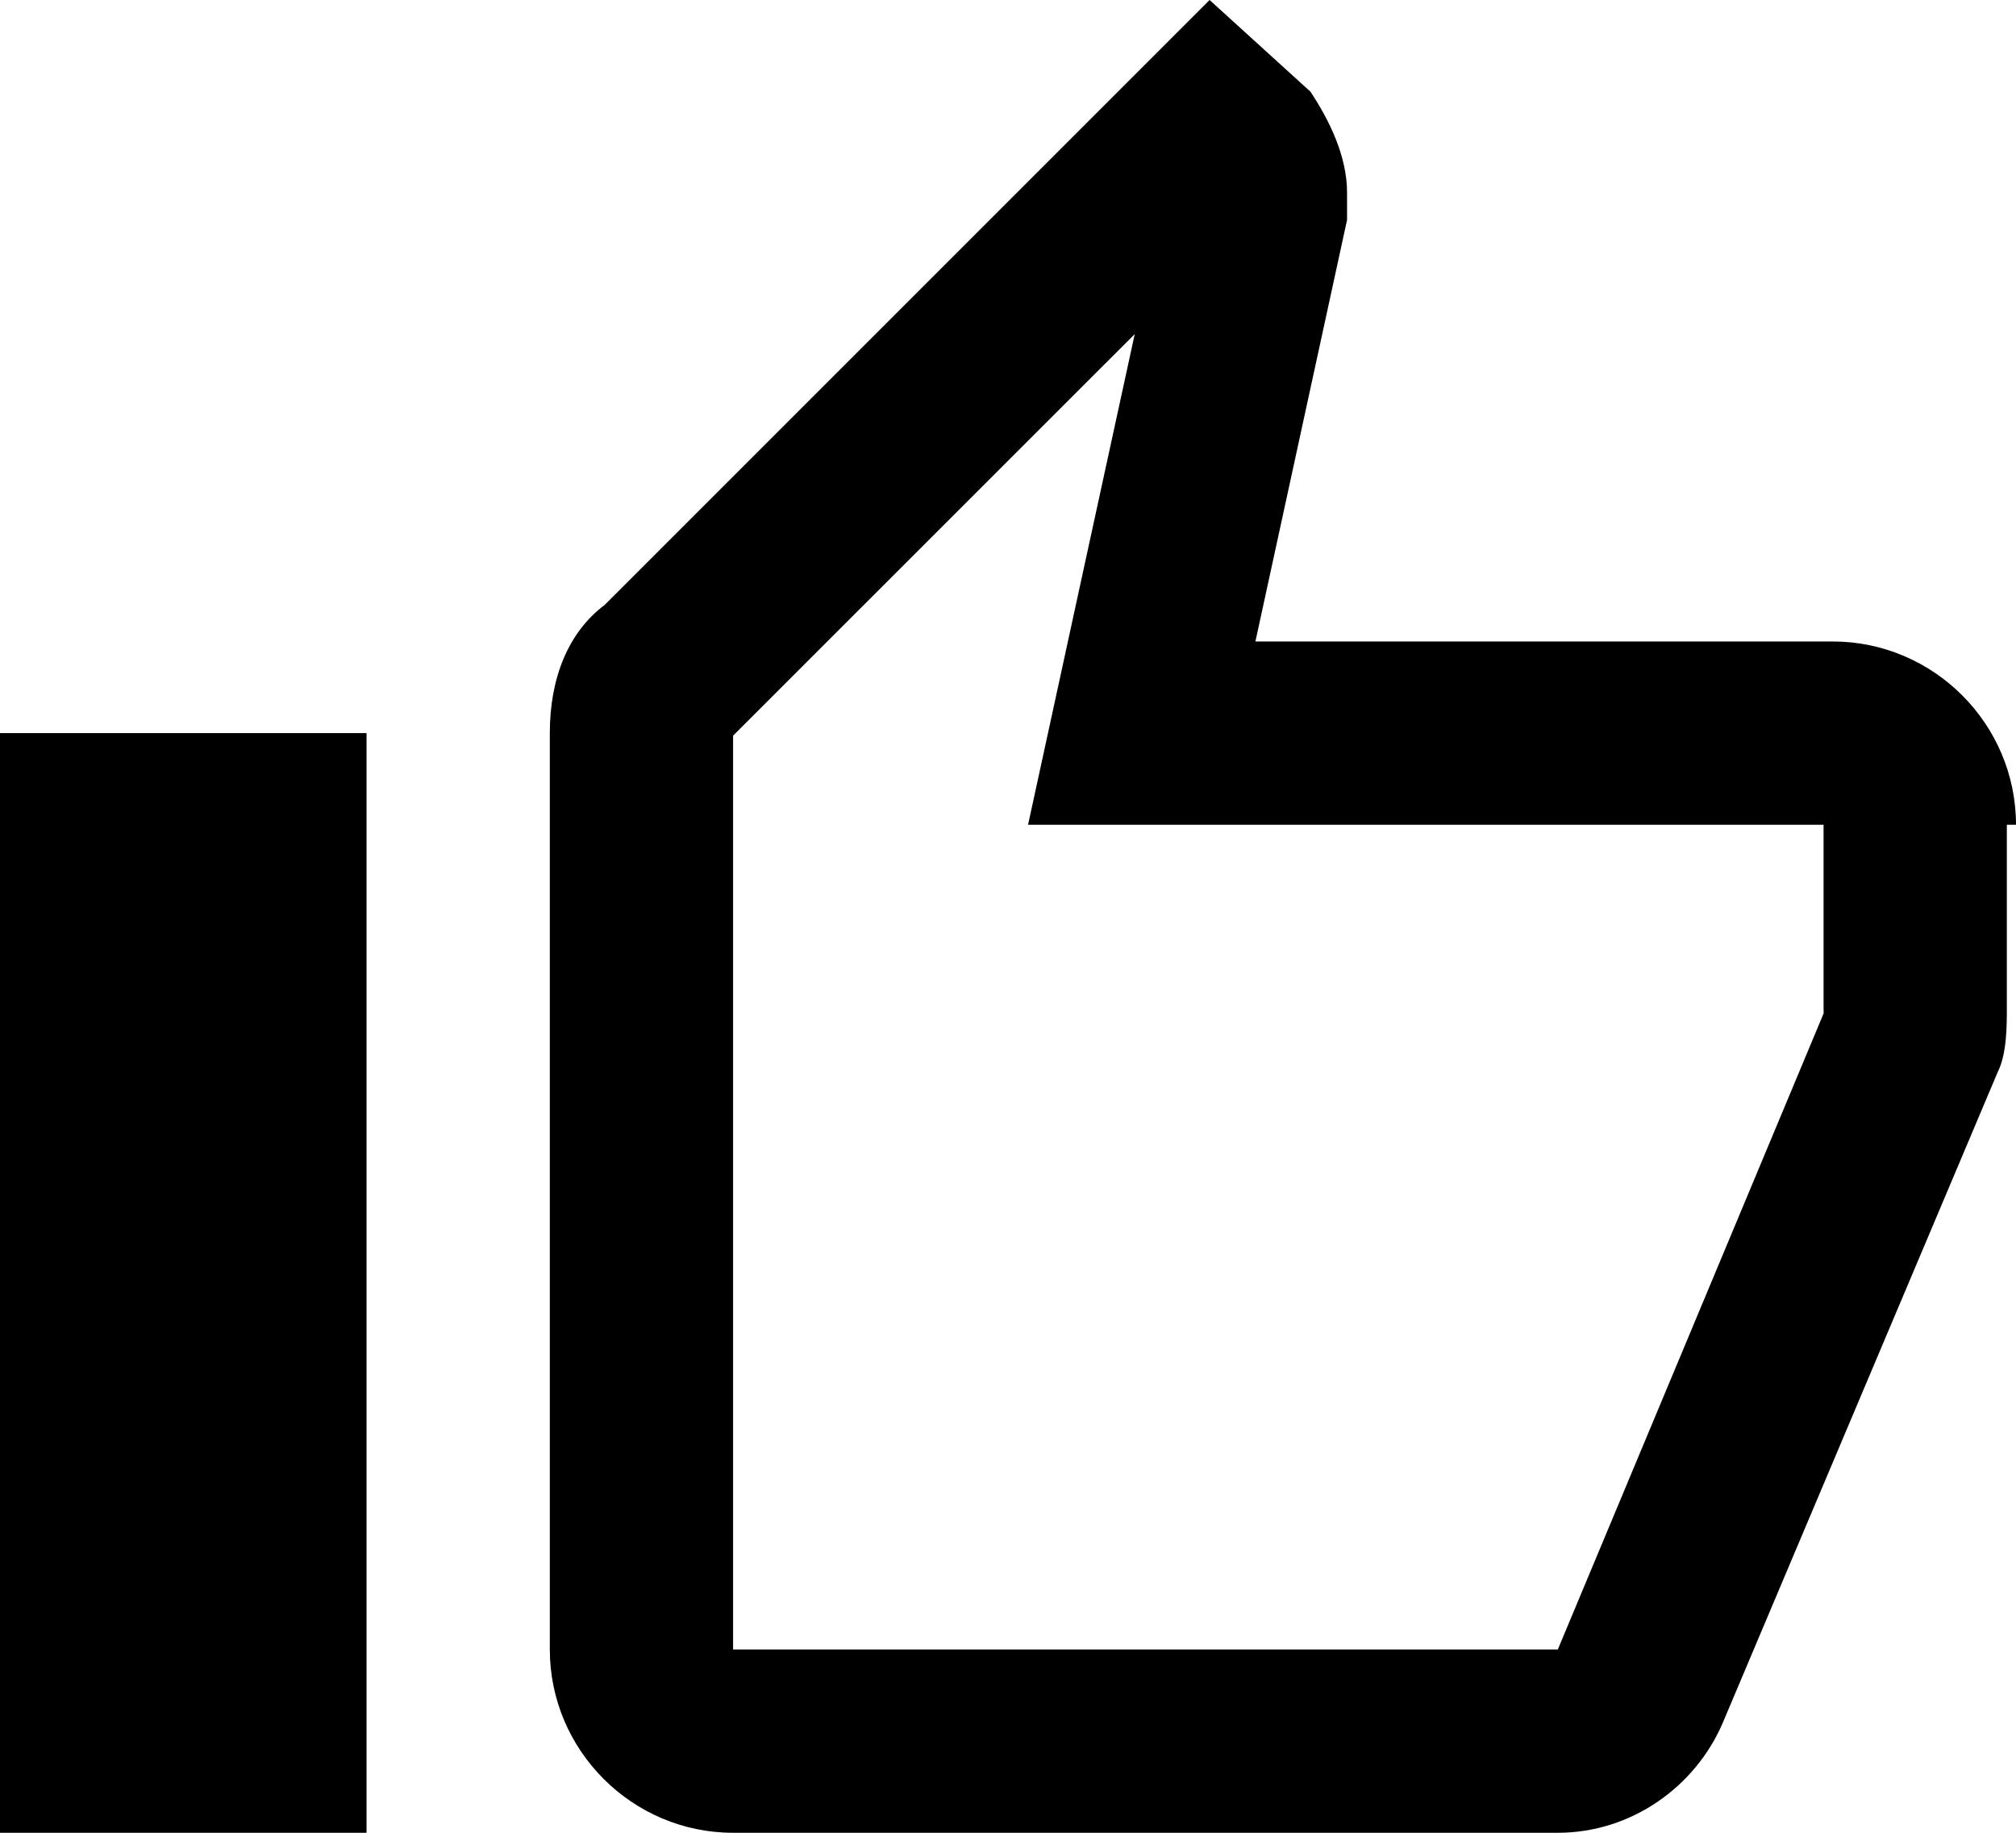
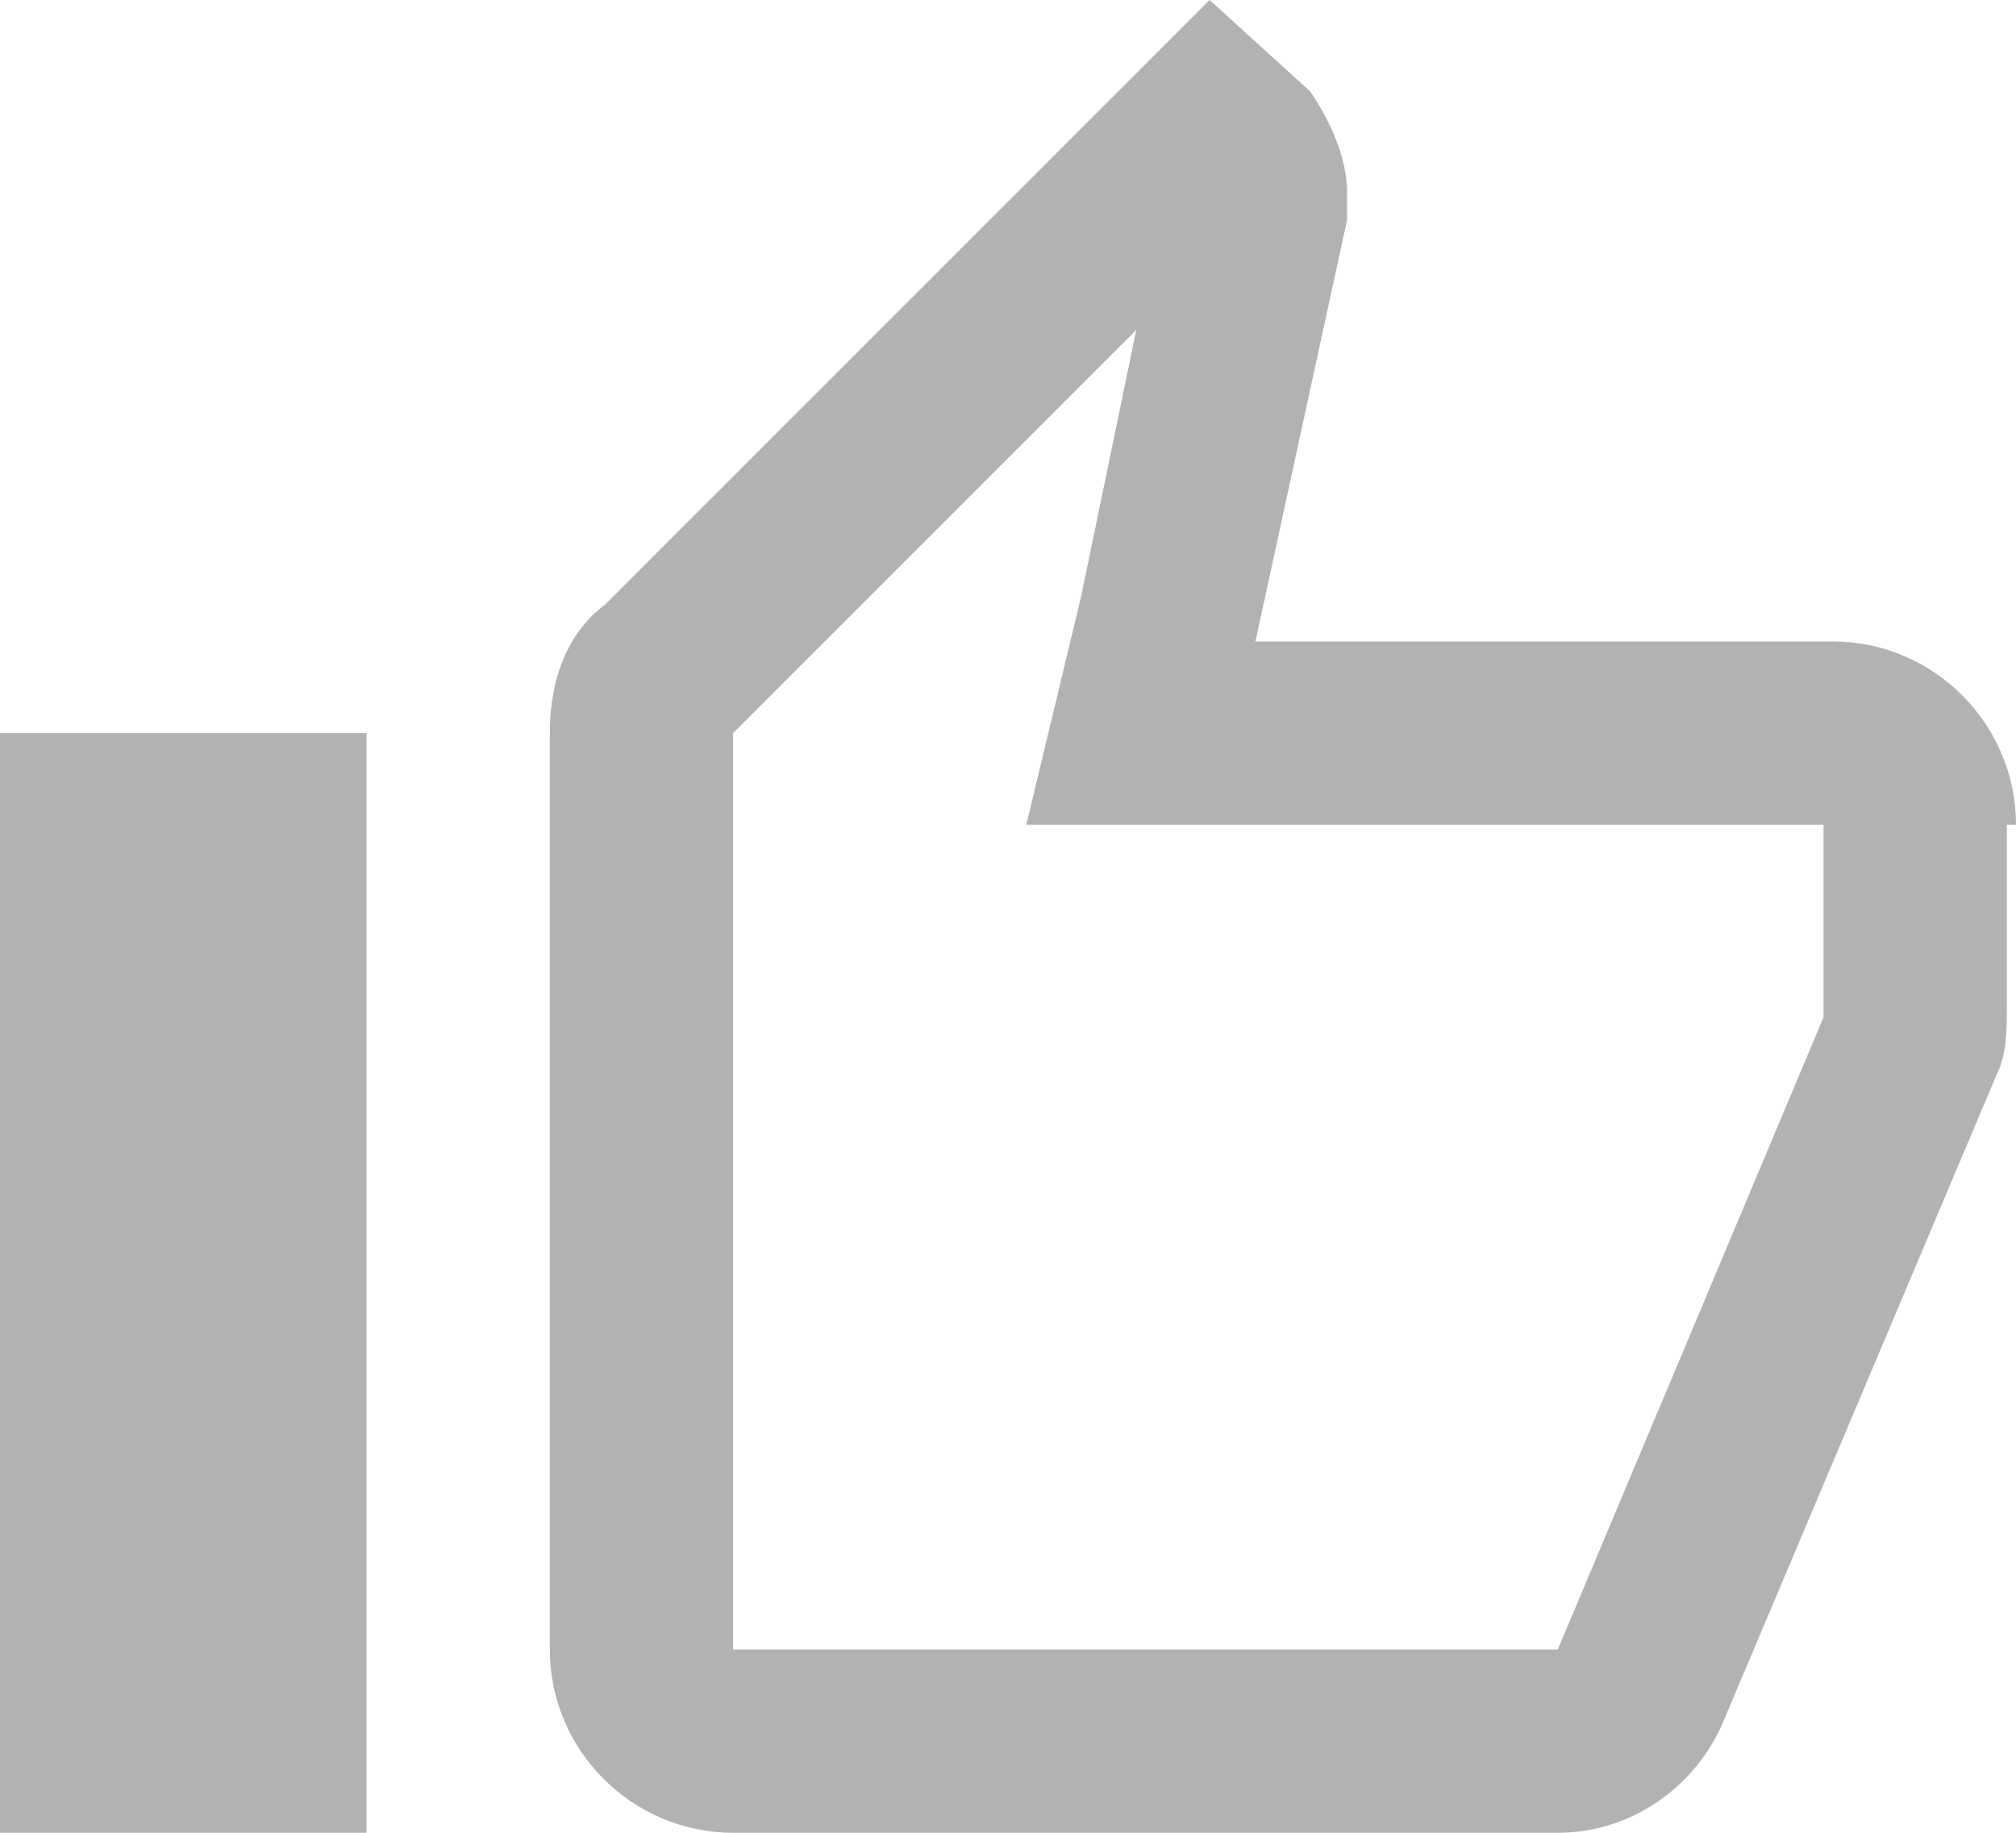
- <svg xmlns="http://www.w3.org/2000/svg" version="1.0" id="Layer_1" x="0px" y="0px" width="22px" height="20px" viewBox="0 0 22 20" enable-background="new 0 0 22 20" xml:space="preserve">
+ <svg xmlns="http://www.w3.org/2000/svg" version="1.1" id="Layer_1" x="0px" y="0px" viewBox="0 0 22 20" enable-background="new 0 0 22 20" xml:space="preserve">
  <g id="Page-1">
    <g id="Core" transform="translate(-295, -464)">
      <g id="thumb-up" transform="translate(295, 464)">
-         <path id="Shape" fill="#000000" d="M12.383,3.646l-0.637,2.929L11.219,9H13.7h6.2v2c0,0.018,0,0.037,0.001,0.058L17,18H8V8.029     l0.014-0.015L12.383,3.646 M2,10v8V10 M13.2,0L6.6,6.6C6.2,6.9,6,7.4,6,8v10c0,1.1,0.9,2,2,2h9c0.8,0,1.5-0.5,1.8-1.2l3-7.1     C21.9,11.5,21.9,11.2,21.9,11V9H22c0-1.1-0.9-2-2-2h-6.3l1-4.6V2.1c0-0.4-0.2-0.8-0.4-1.1L13.2,0L13.2,0z M4,8H0v12h4V8L4,8z      M22,9c0,0.033,0,0.044,0,0.044V9L22,9z" />
+         <path id="Shape" fill="#B2B2B2" d="M12.4,3.6l-0.6,2.9L11.2,9h2.5h6.2v2c0,0,0,0,0,0.1L17,18H8V8l0,0L12.4,3.6 M2,10v8V10      M13.2,0L6.6,6.6C6.2,6.9,6,7.4,6,8v10c0,1.1,0.9,2,2,2h9c0.8,0,1.5-0.5,1.8-1.2l3-7.1c0.1-0.2,0.1-0.5,0.1-0.7V9H22     c0-1.1-0.9-2-2-2h-6.3l1-4.6V2.1c0-0.4-0.2-0.8-0.4-1.1L13.2,0L13.2,0z M4,8H0v12h4V8L4,8z M22,9C22,9,22,9,22,9L22,9L22,9z" />
      </g>
    </g>
  </g>
</svg>
